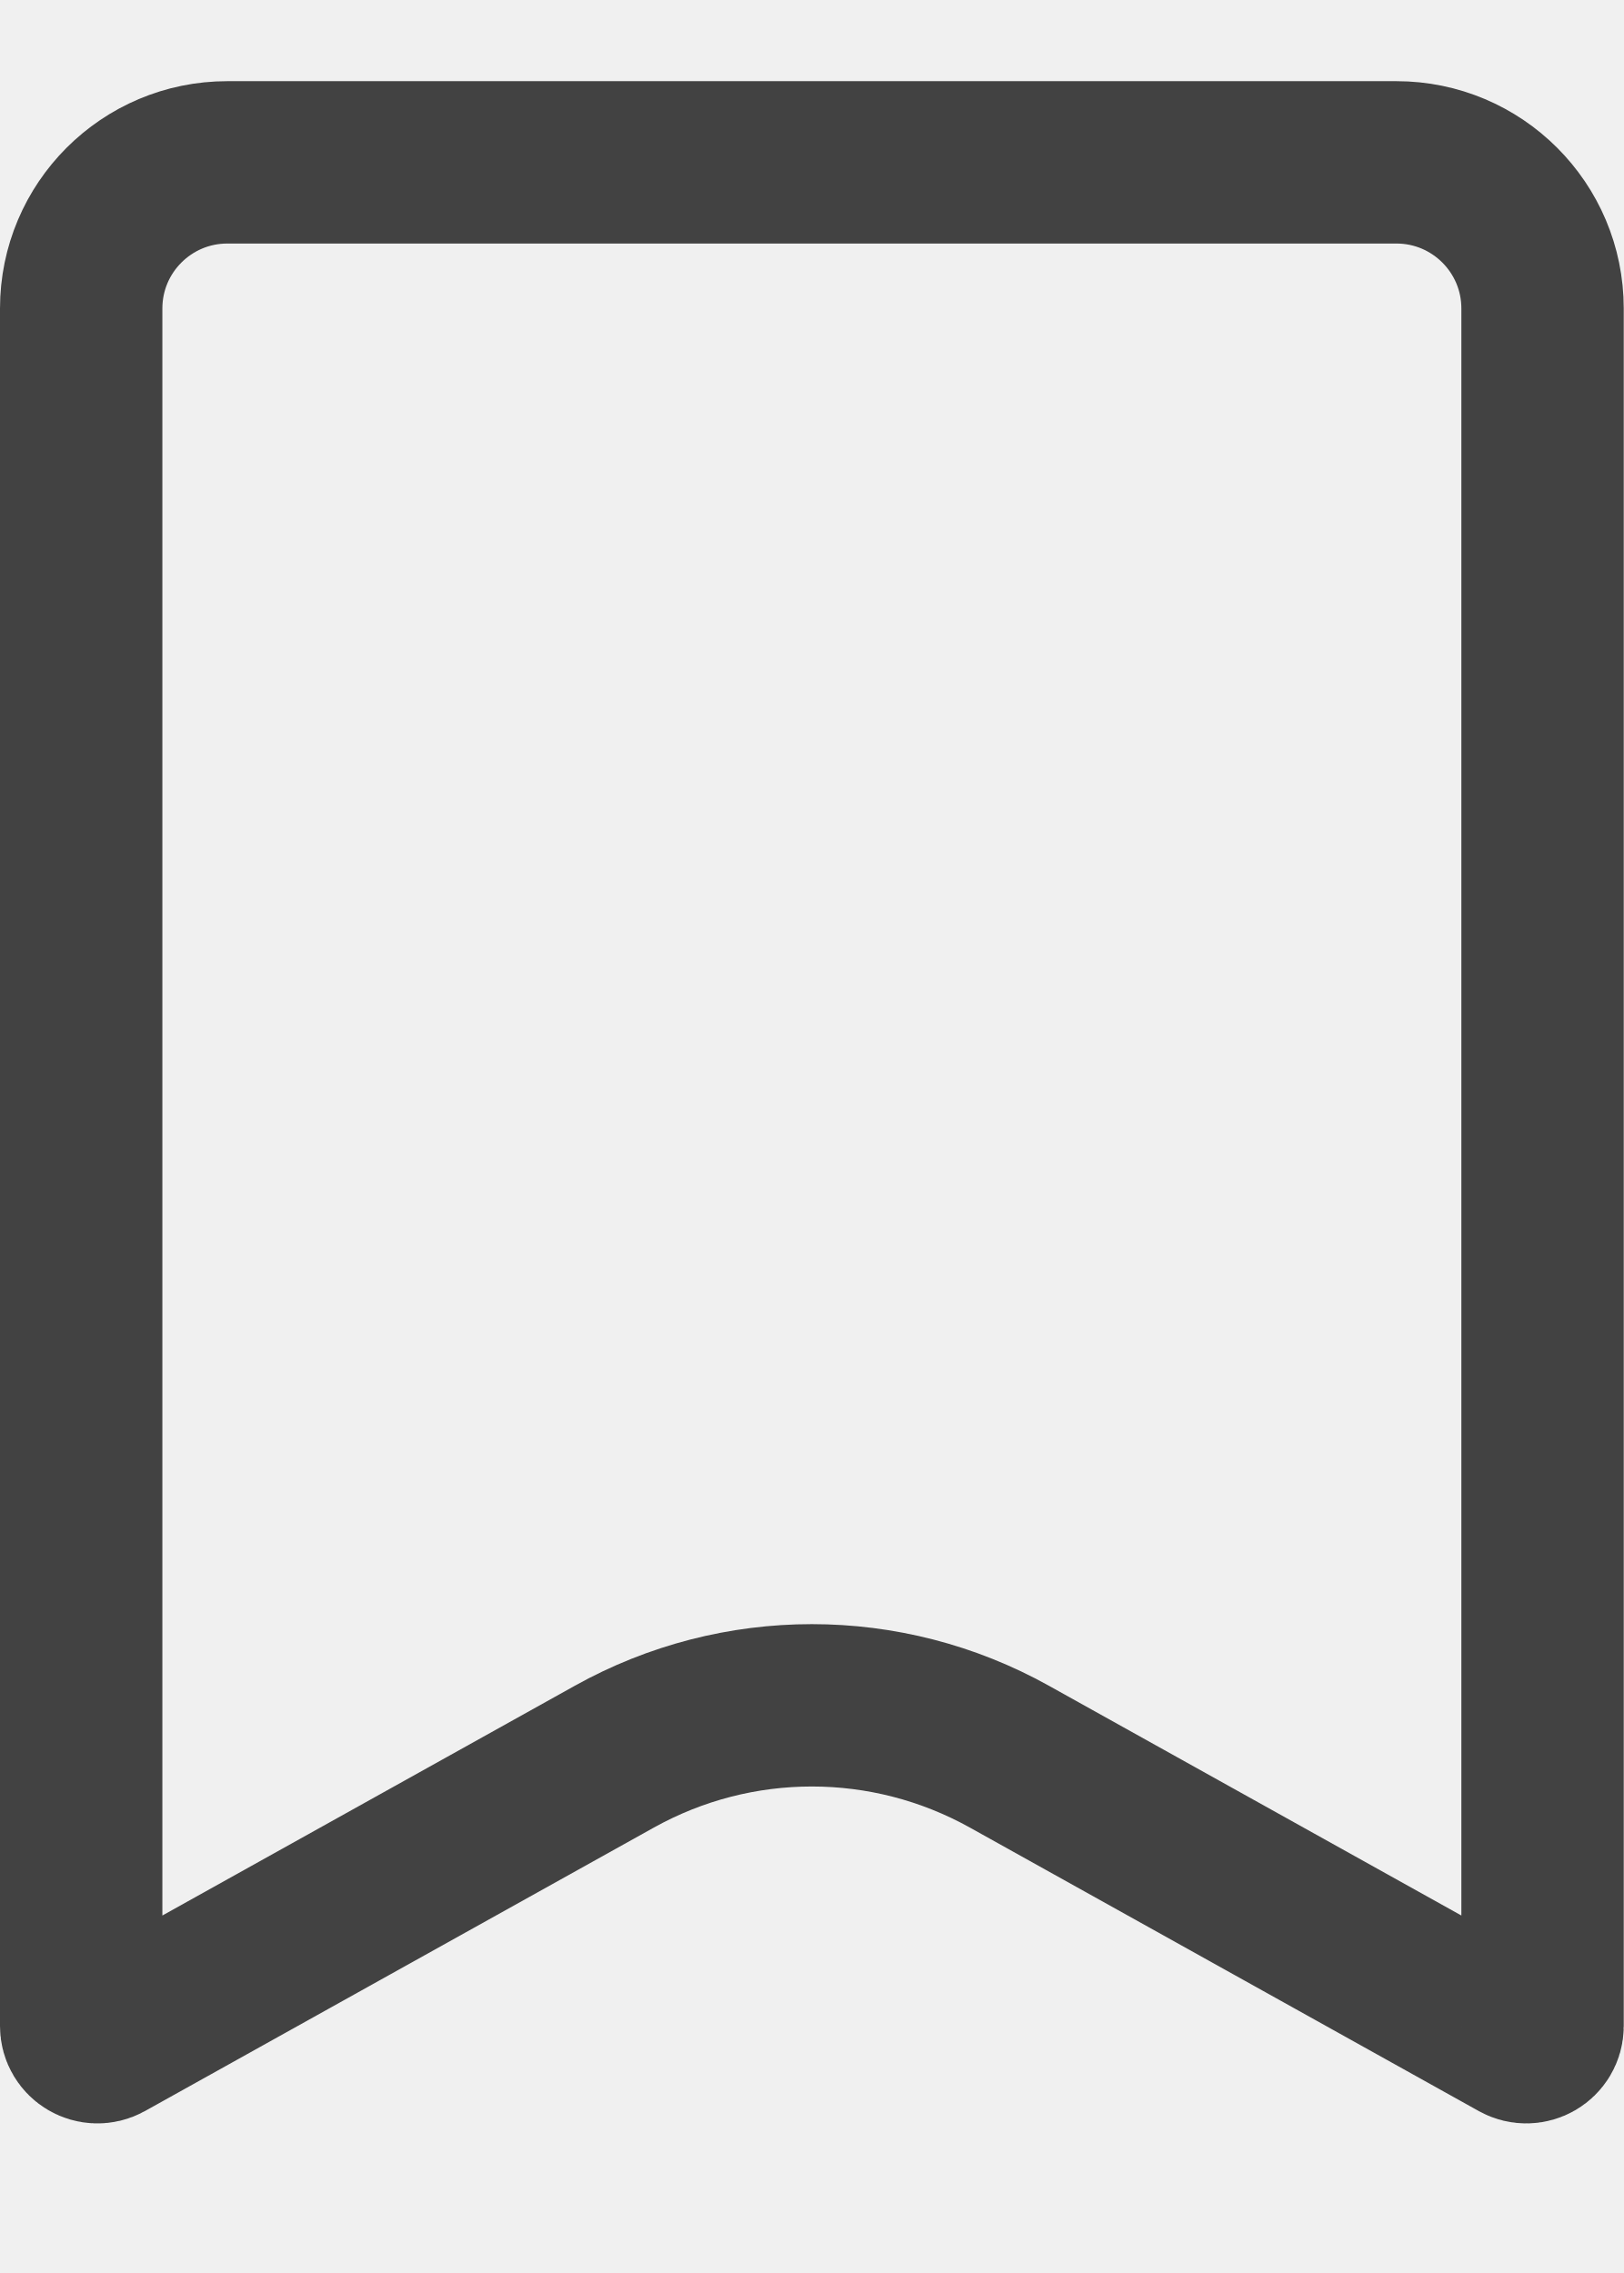
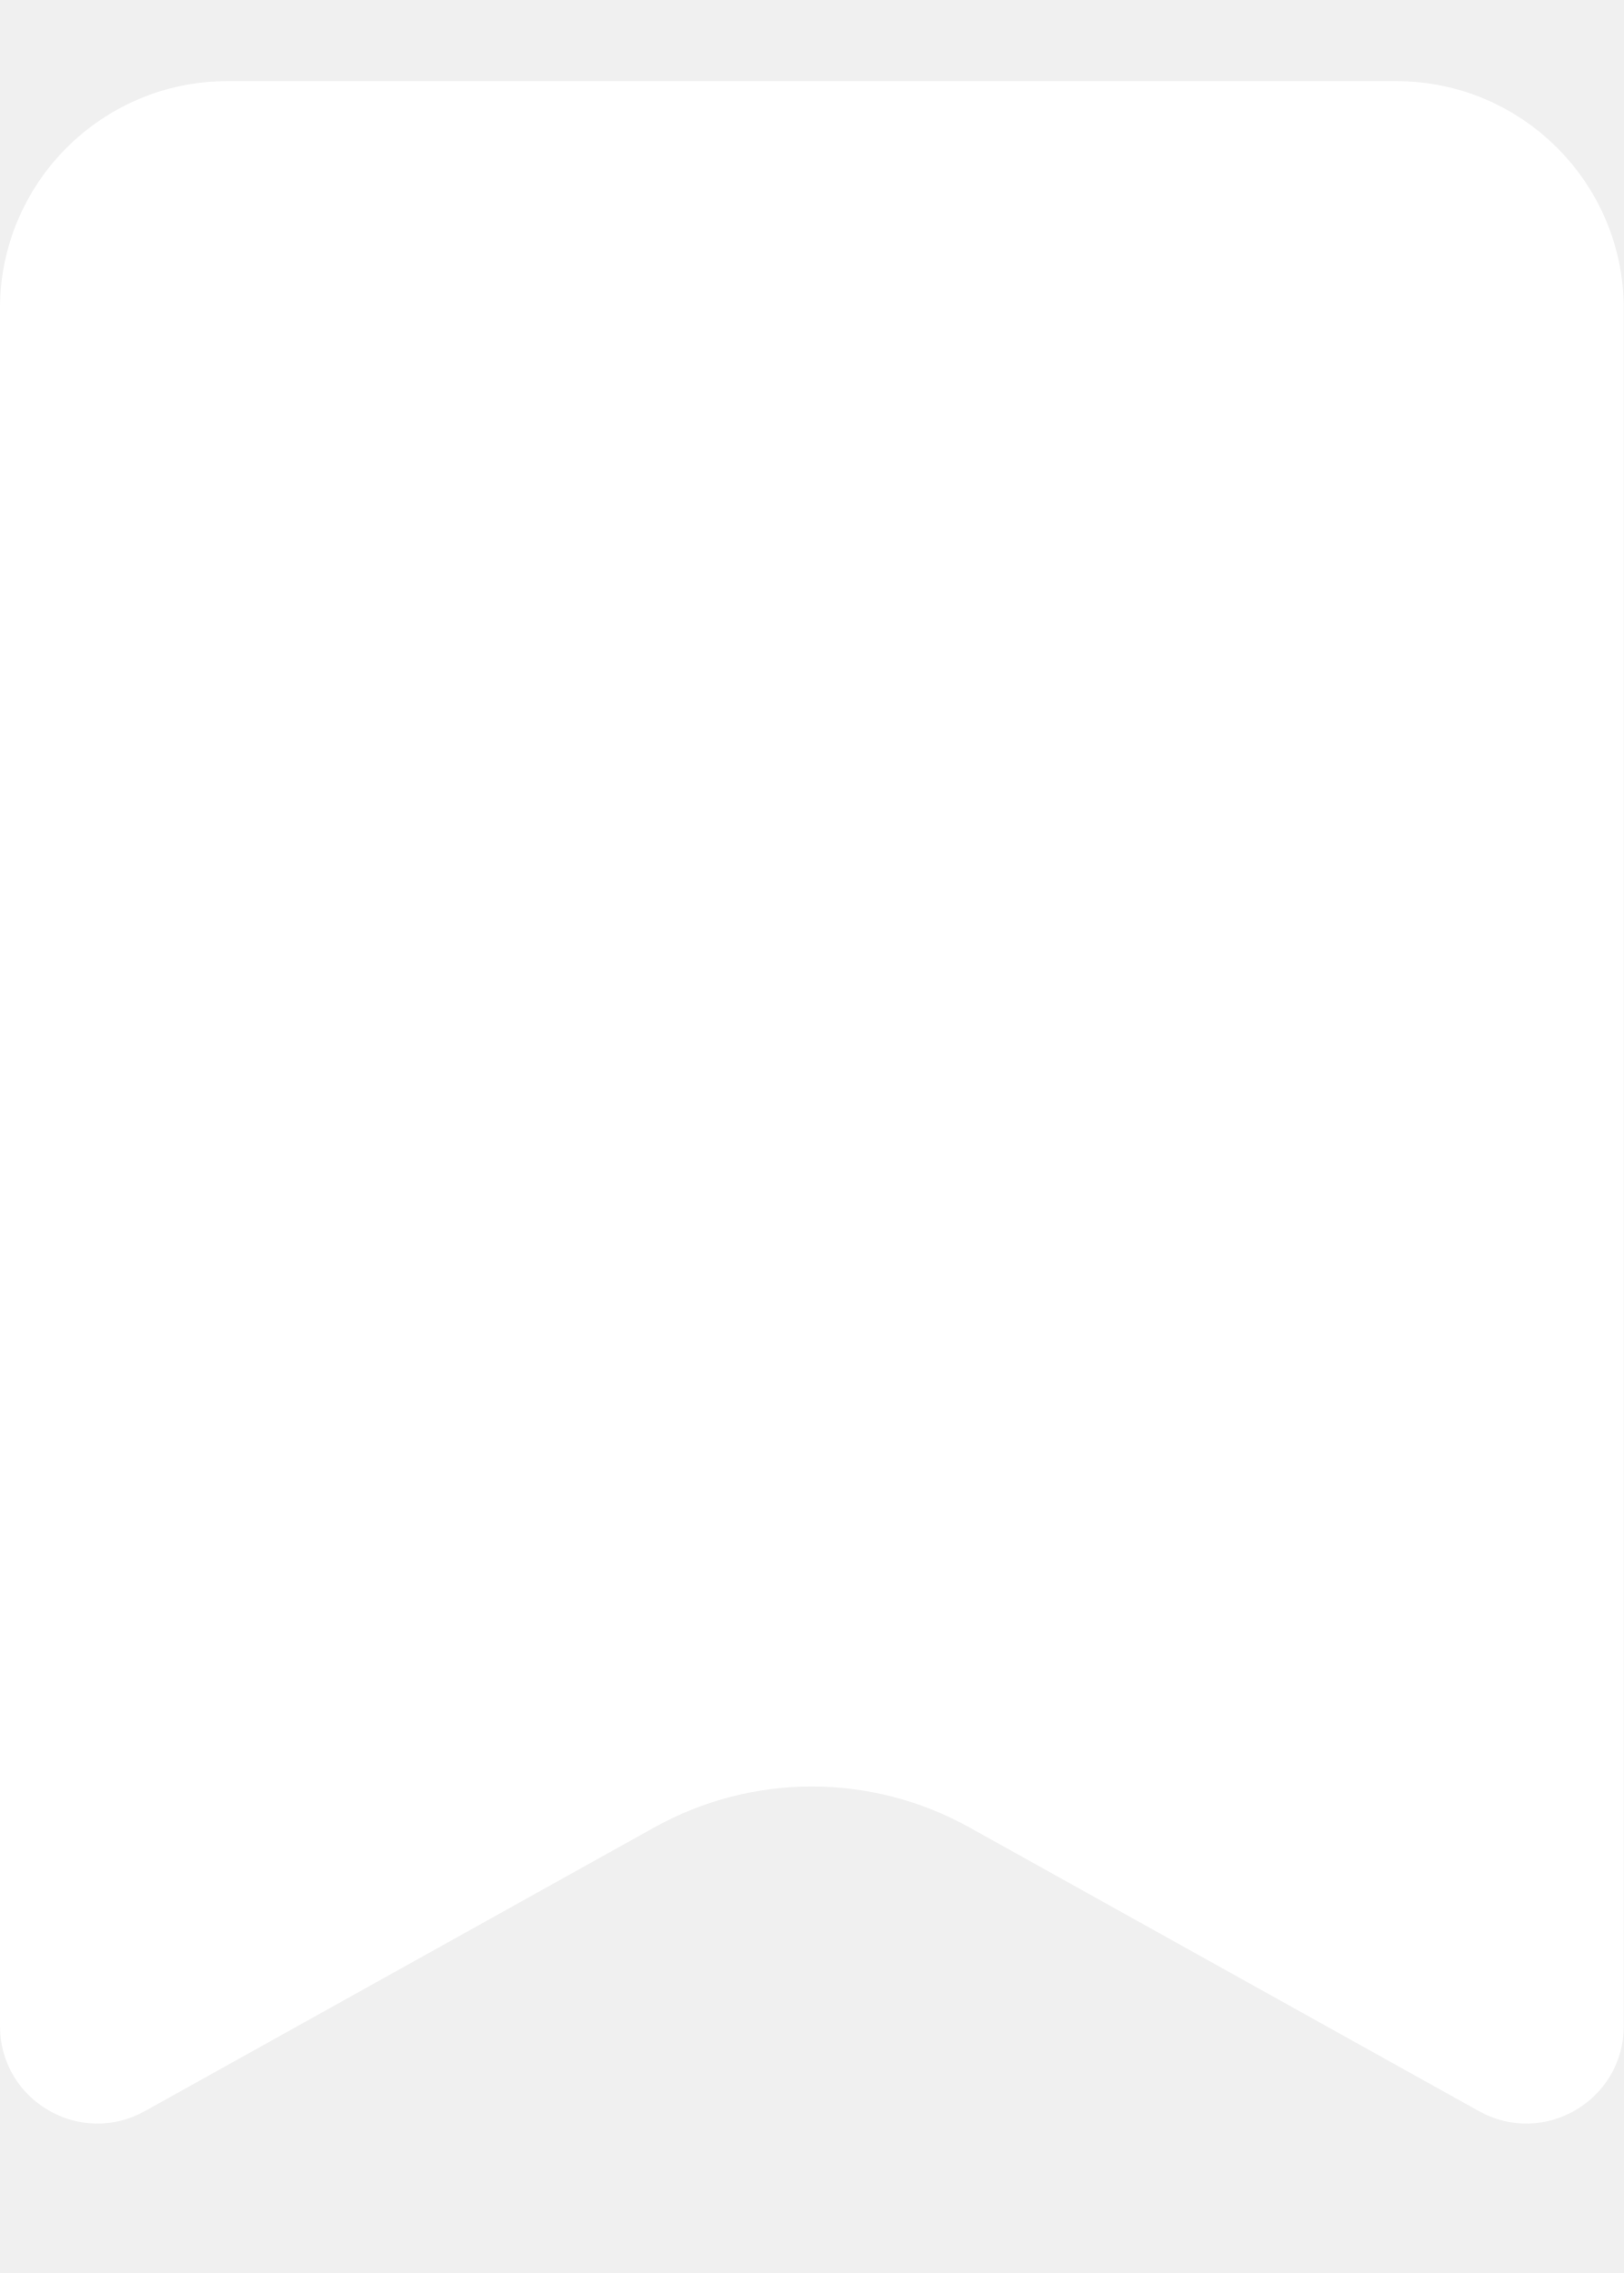
<svg xmlns="http://www.w3.org/2000/svg" width="10" height="14" viewBox="0 0 10 14" fill="none">
-   <path d="M1.4 1H8.6C9.097 1 9.5 1.403 9.5 1.9V12.479C9.5 12.555 9.418 12.603 9.351 12.566L6.217 10.82C5.46 10.398 4.54 10.398 3.783 10.82L0.649 12.566C0.582 12.603 0.5 12.555 0.5 12.479V1.9C0.5 1.403 0.903 1 1.4 1Z" stroke="#424242" />
+   <path d="M0 1.9C0 1.127 0.627 0.5 1.4 0.5H8.6C9.373 0.5 10 1.127 10 1.9V12.479C10 12.937 9.508 13.226 9.108 13.003L5.973 11.257C5.368 10.919 4.632 10.919 4.027 11.257L0.892 13.003C0.492 13.226 0 12.937 0 12.479V1.9Z" fill="white" />
</svg>
